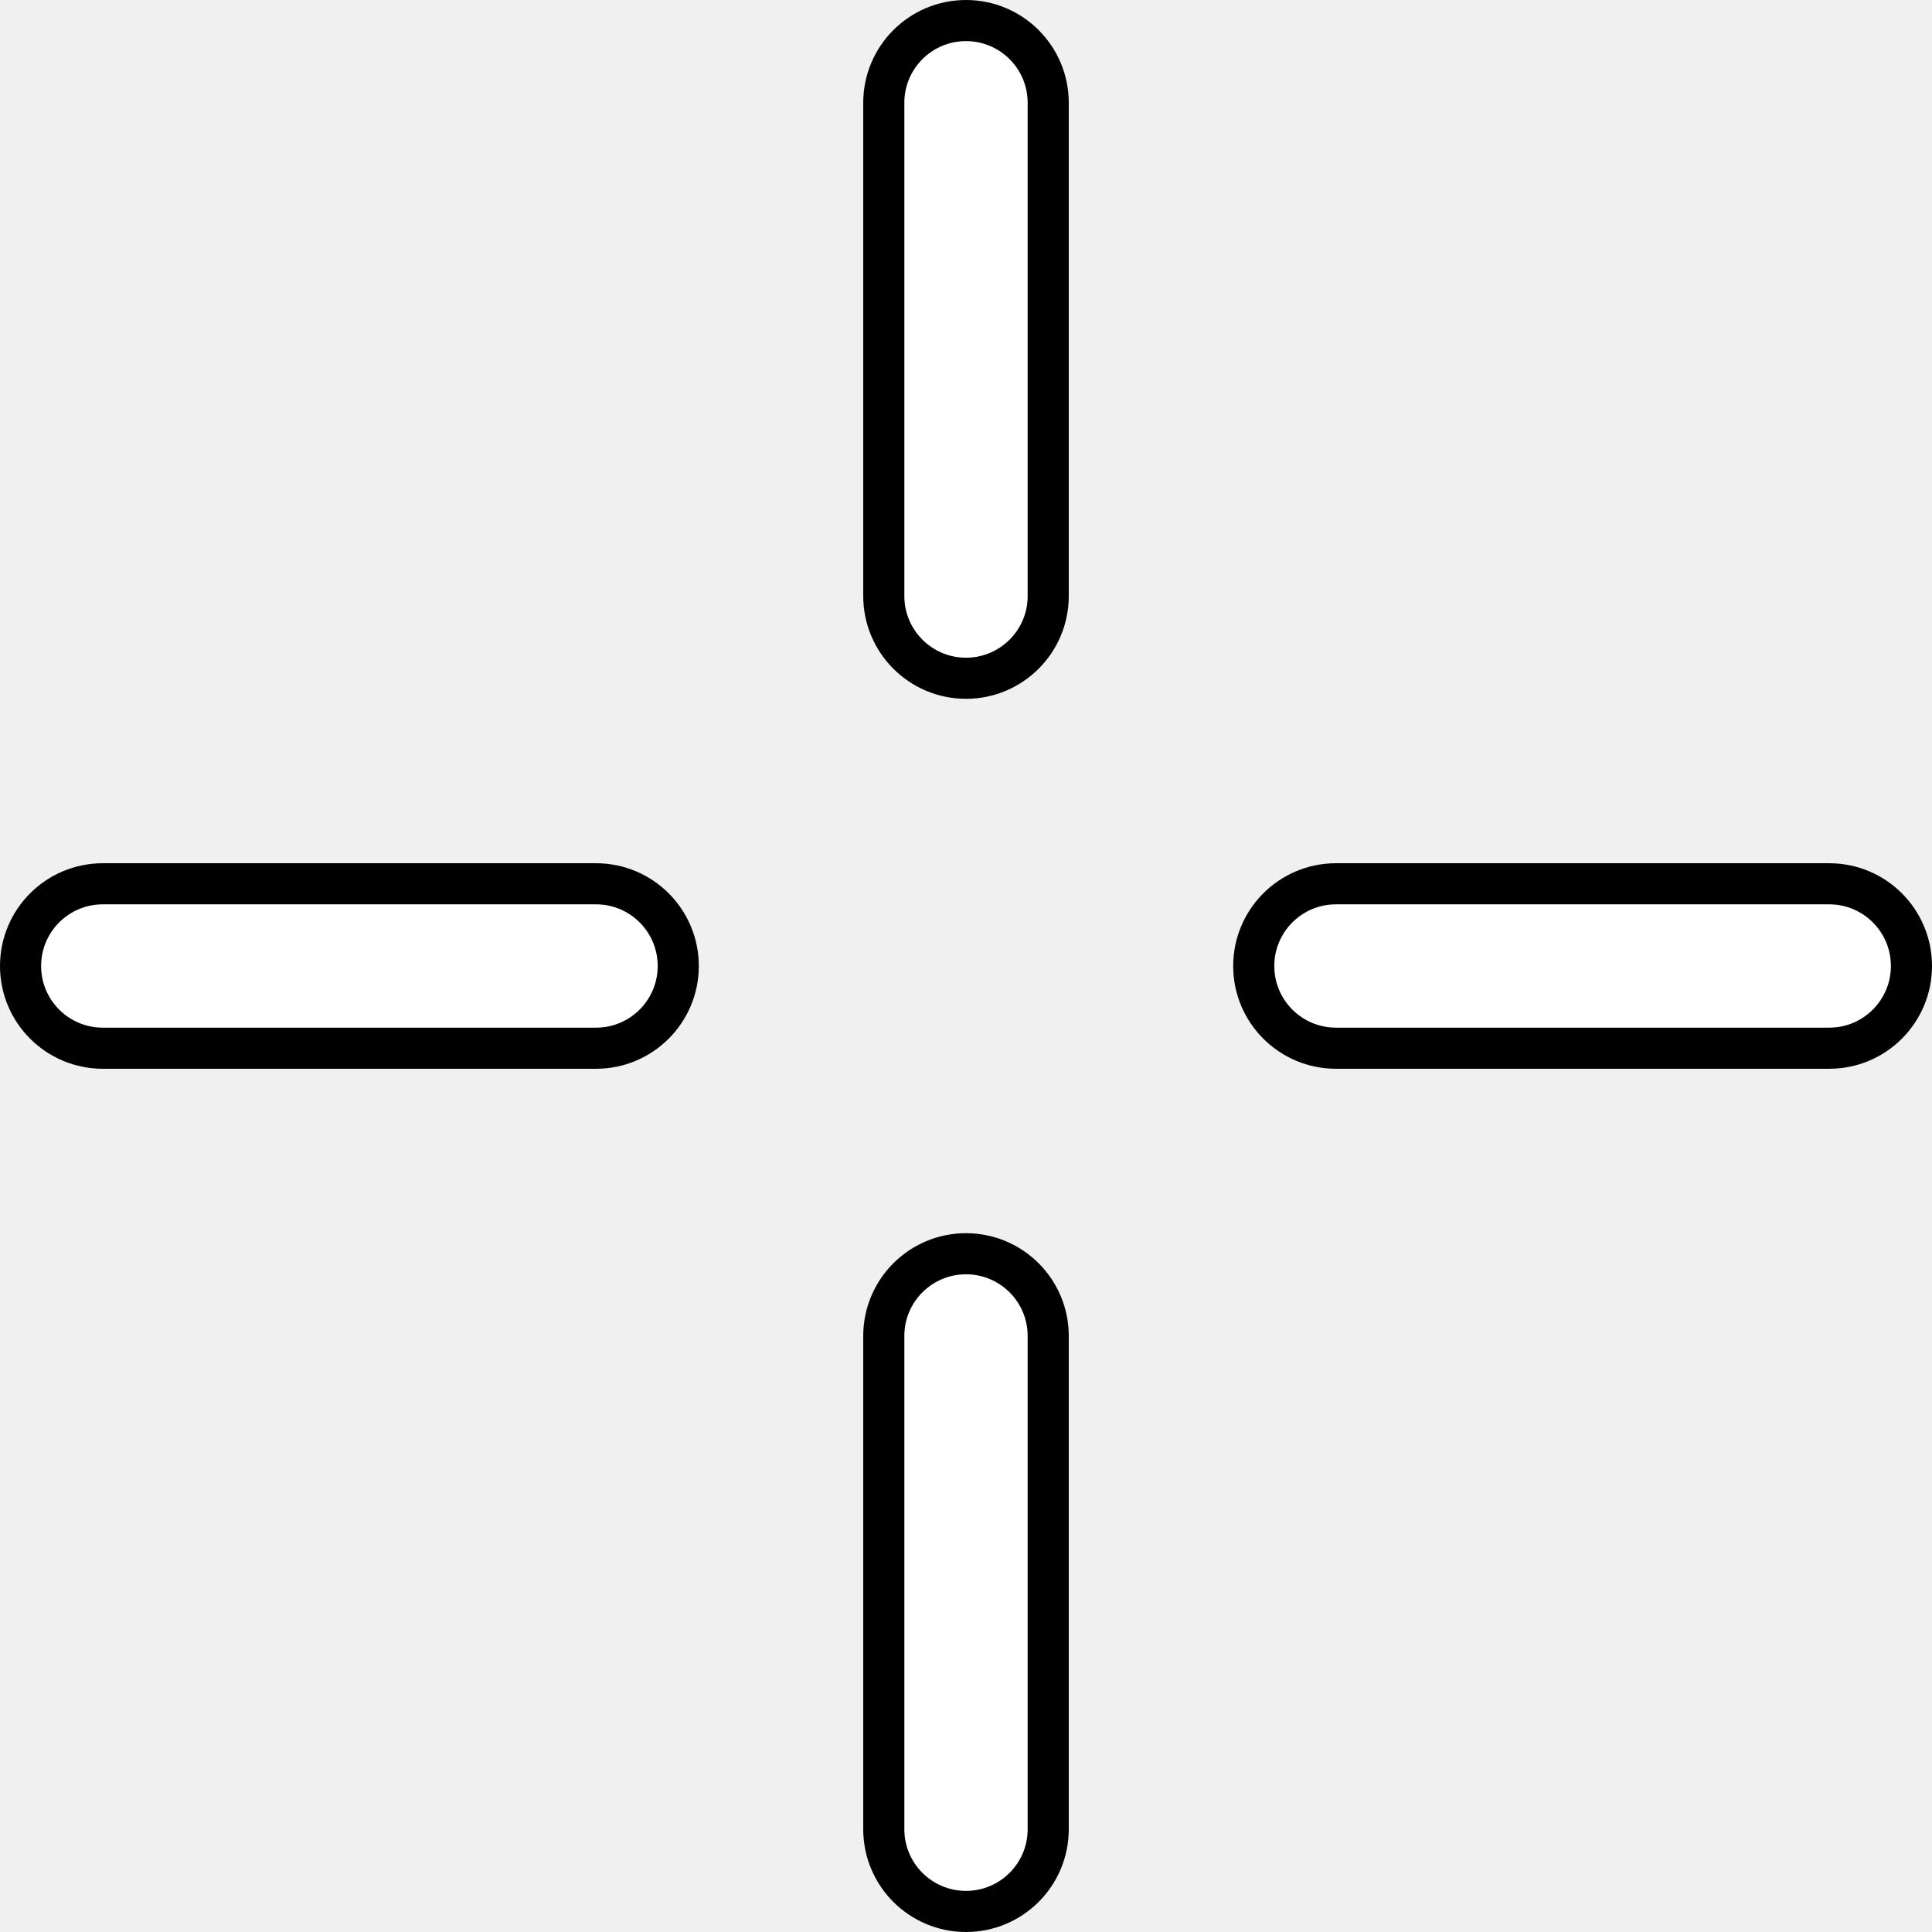
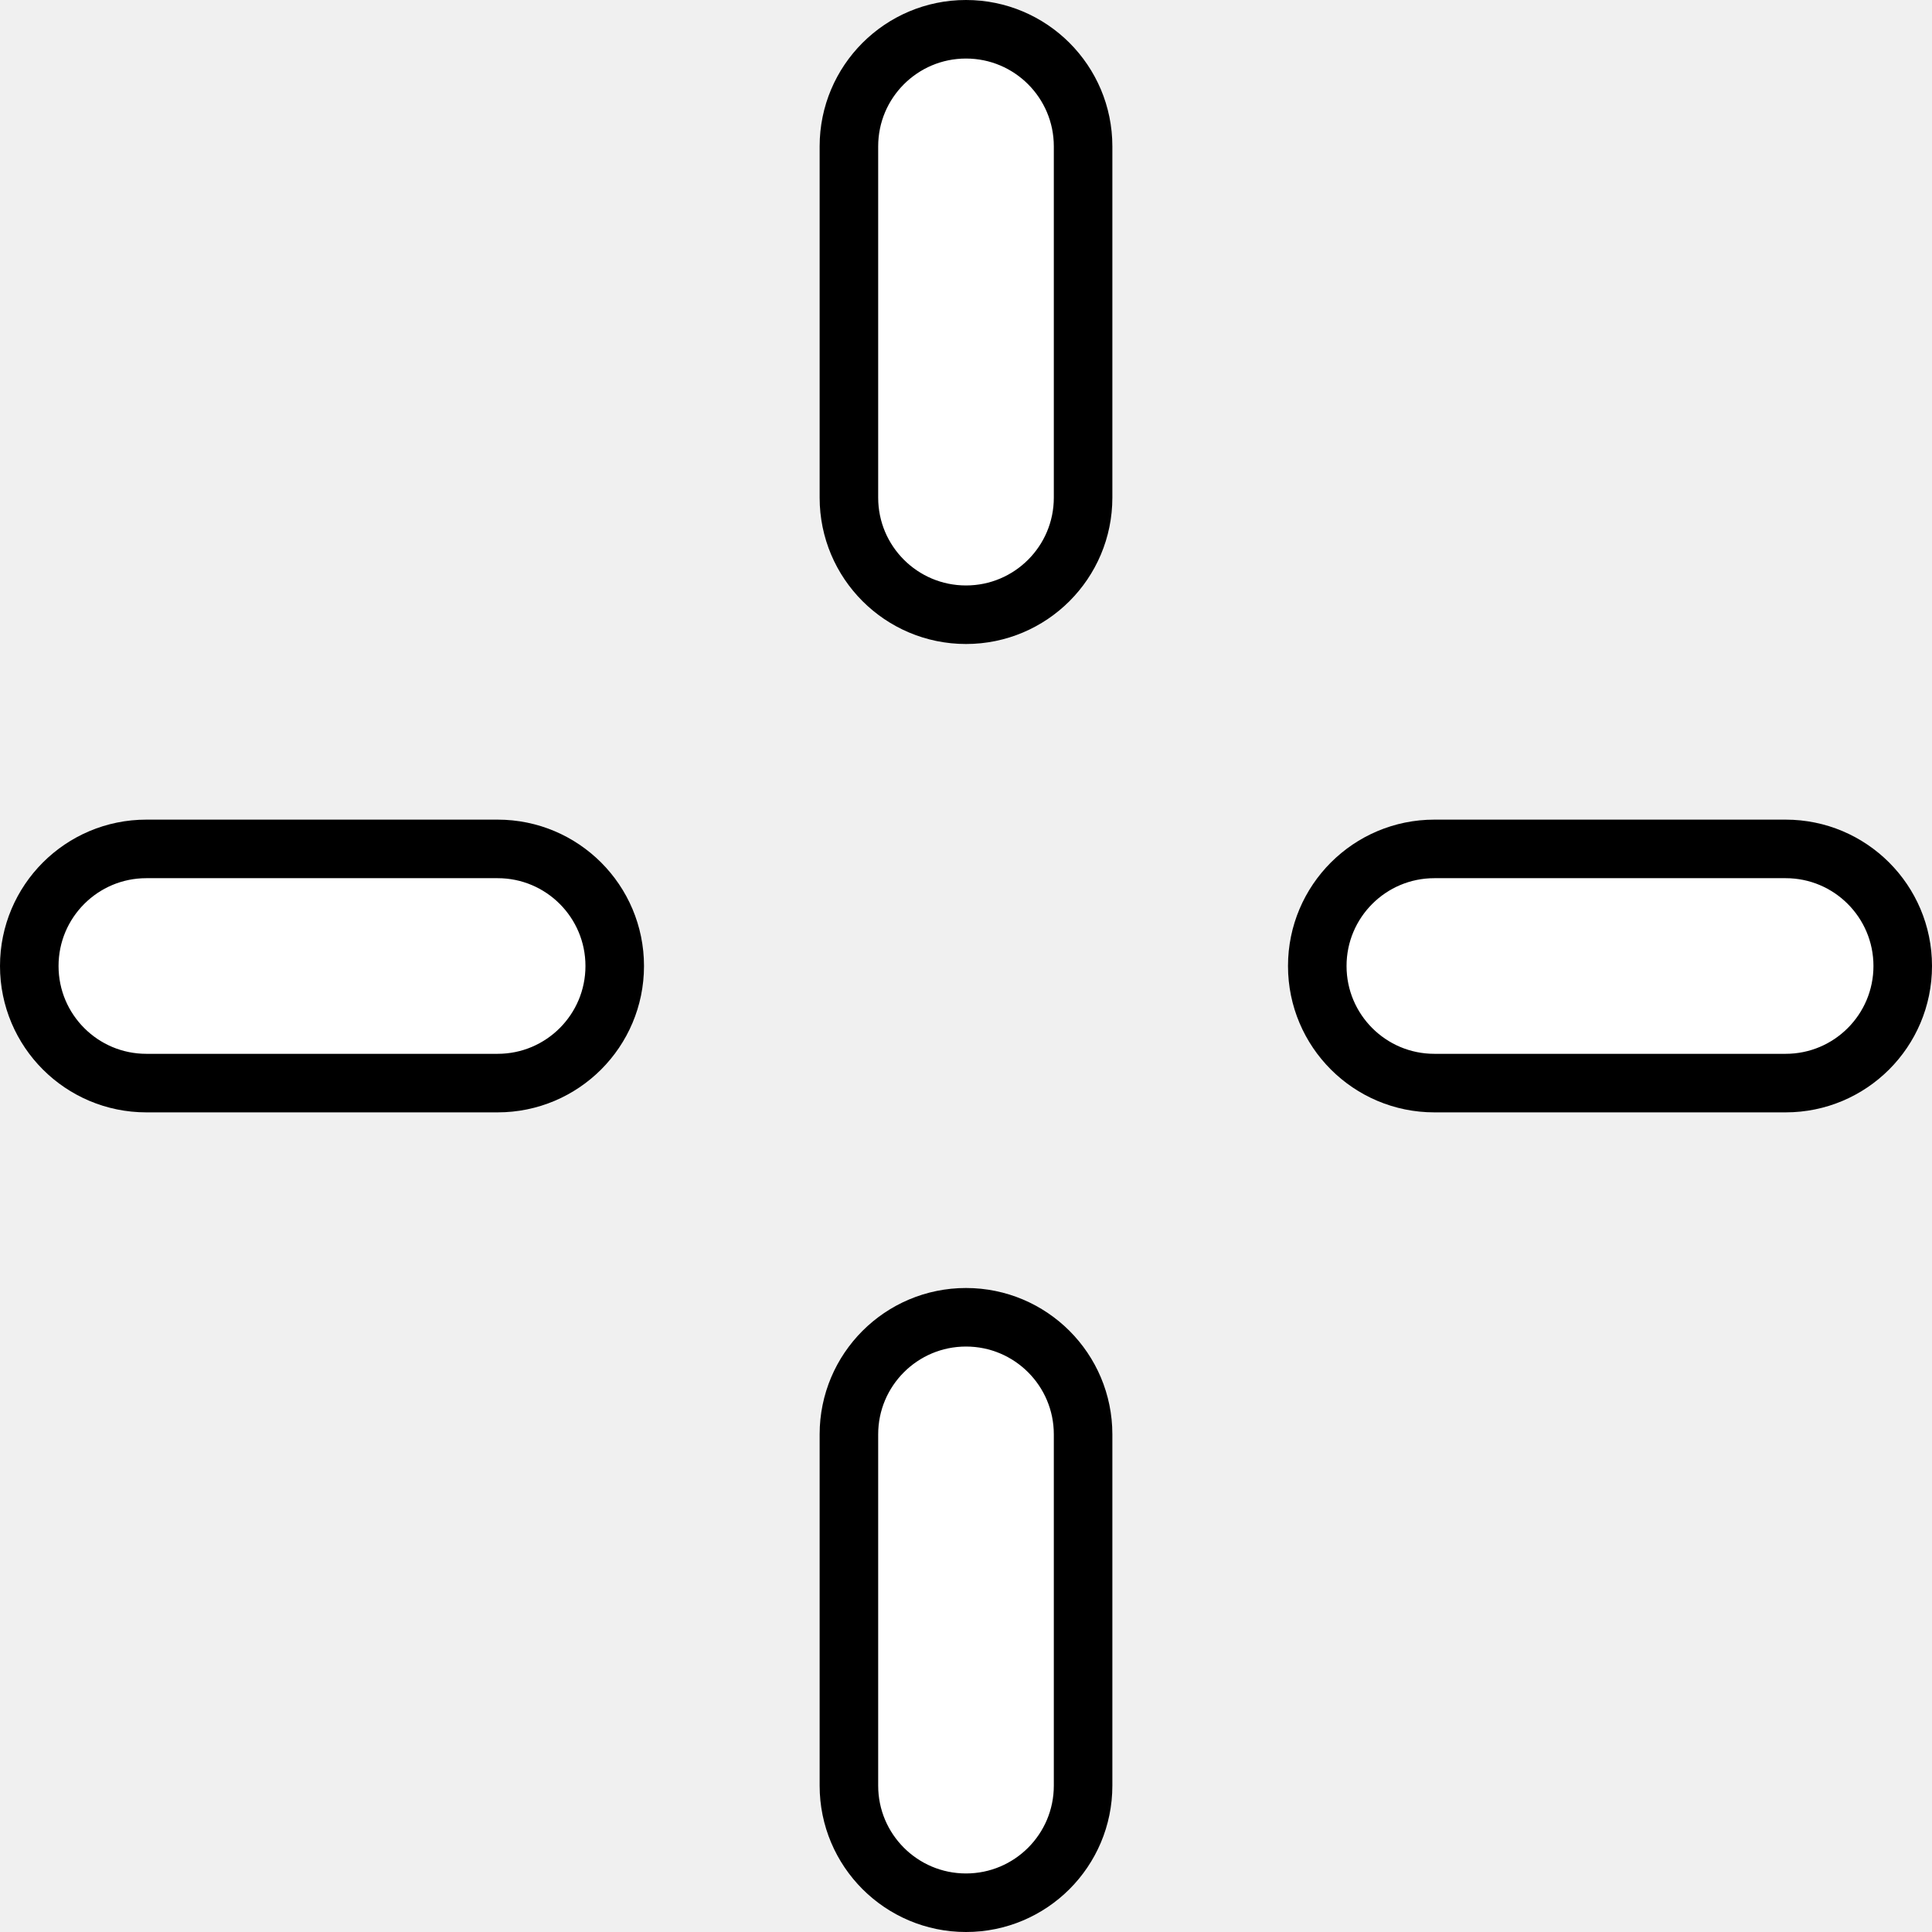
- <svg xmlns="http://www.w3.org/2000/svg" width="94" height="94" viewBox="0 0 94 94" version="1.1" id="svg1">
+ <svg xmlns="http://www.w3.org/2000/svg" width="66" height="66" viewBox="0 0 66 66" version="1.1" id="svg1">
  <defs id="defs1" />
  <g id="layer1" style="display:none">
-     <rect style="fill:#ffffff;fill-opacity:1;stroke:#000000;stroke-width:2;stroke-linejoin:round;stroke-dasharray:none" id="rect1" width="16" height="16" x="39" y="39" rx="8" ry="8" />
+     <rect style="fill:#ffffff;fill-opacity:1;stroke:#000000;stroke-width:2;stroke-linejoin:round;stroke-dasharray:none" id="rect1" width="16" height="16" x="25" y="25" rx="8" ry="8" />
  </g>
  <g id="layer2">
-     <rect style="fill:#ffffff;fill-opacity:1;stroke:#000000;stroke-width:2;stroke-linejoin:round;stroke-dasharray:none" id="rect1-2" width="32" height="8" x="1" y="43" rx="4" ry="4" />
-     <rect style="fill:#ffffff;fill-opacity:1;stroke:#000000;stroke-width:2;stroke-linejoin:round;stroke-dasharray:none" id="rect1-2-7" width="32" height="8" x="61" y="43" rx="4" ry="4" />
-     <rect style="fill:#ffffff;fill-opacity:1;stroke:#000000;stroke-width:2;stroke-linejoin:round;stroke-dasharray:none" id="rect1-2-7-2" width="8" height="32" x="43" y="1" rx="4" ry="4" />
-     <rect style="fill:#ffffff;fill-opacity:1;stroke:#000000;stroke-width:2;stroke-linejoin:round;stroke-dasharray:none" id="rect1-2-7-2-9" width="8" height="32" x="43" y="61" rx="4" ry="4" />
+     <rect style="fill:#ffffff;fill-opacity:1;stroke:#000000;stroke-width:2;stroke-linejoin:round;stroke-dasharray:none" id="rect1-2" width="20" height="8" x="1" y="29" rx="4" ry="4" />
+     <rect style="fill:#ffffff;fill-opacity:1;stroke:#000000;stroke-width:2;stroke-linejoin:round;stroke-dasharray:none" id="rect1-2-7" width="20" height="8" x="45" y="29" rx="4" ry="4" />
+     <rect style="fill:#ffffff;fill-opacity:1;stroke:#000000;stroke-width:2;stroke-linejoin:round;stroke-dasharray:none" id="rect1-2-7-2" width="8" height="20" x="29" y="1" rx="4" ry="4" />
+     <rect style="fill:#ffffff;fill-opacity:1;stroke:#000000;stroke-width:2;stroke-linejoin:round;stroke-dasharray:none" id="rect1-2-7-2-9" width="8" height="20" x="29" y="45" rx="4" ry="4" />
  </g>
</svg>
